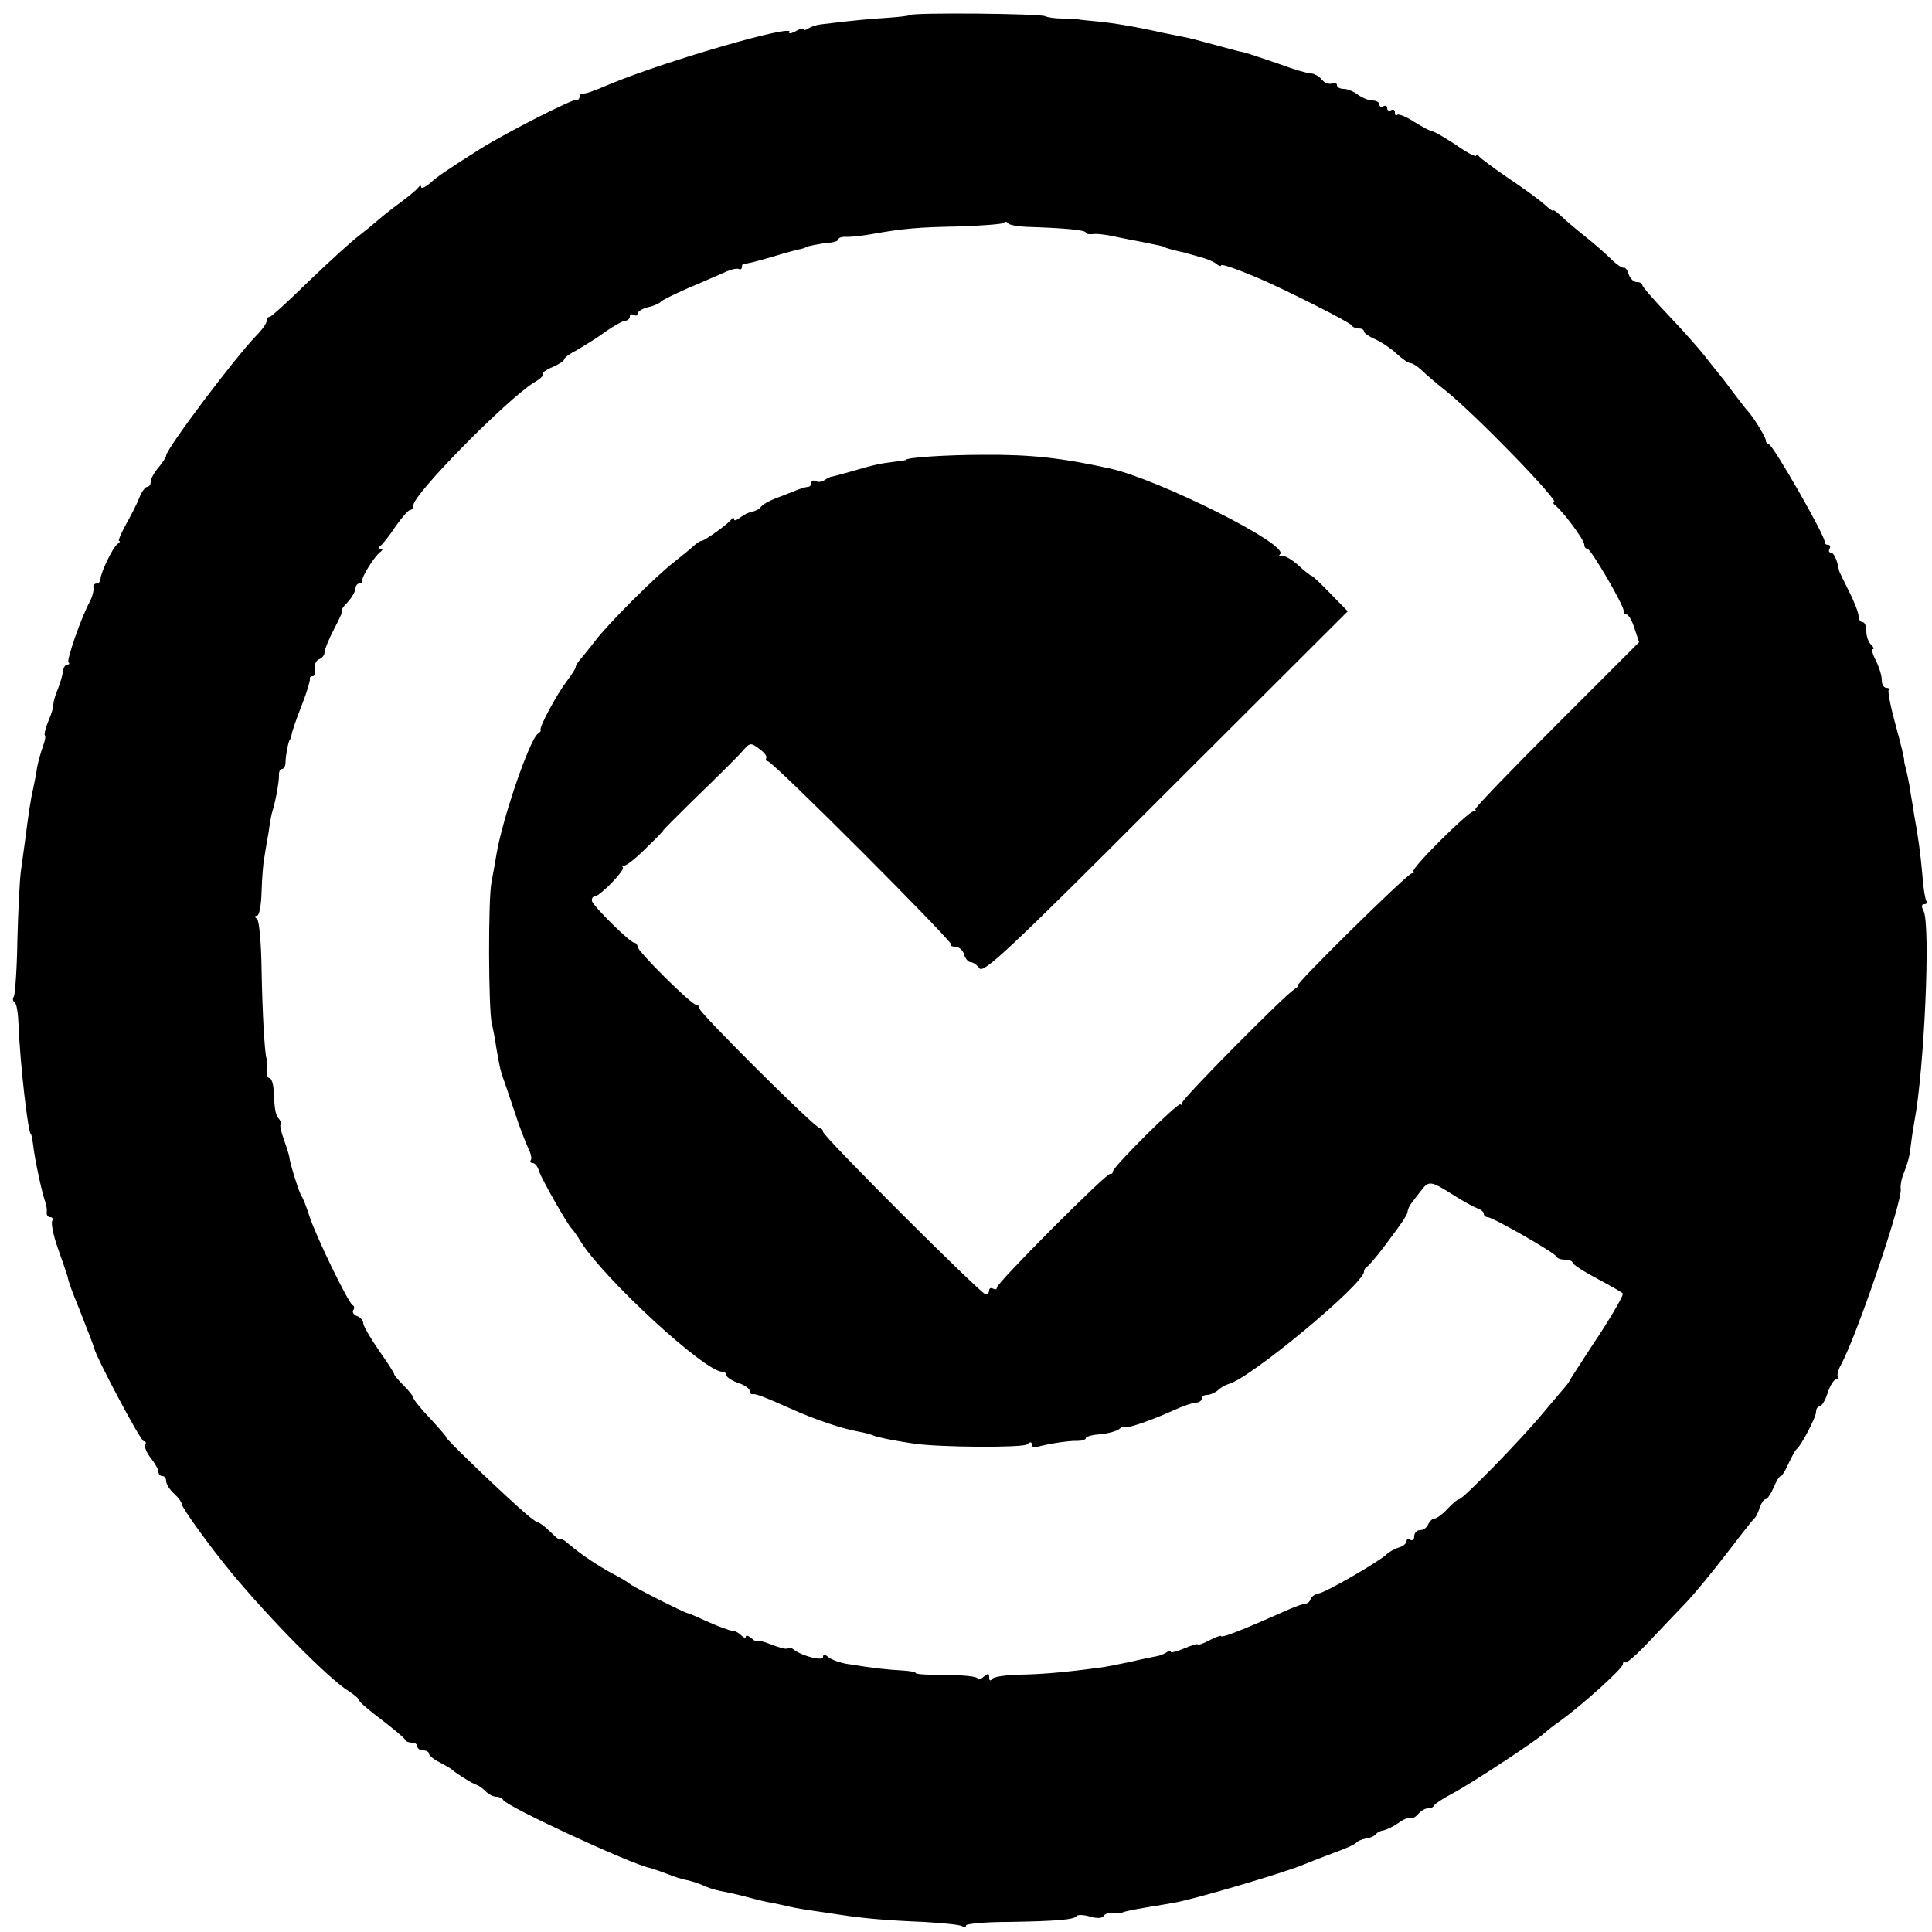
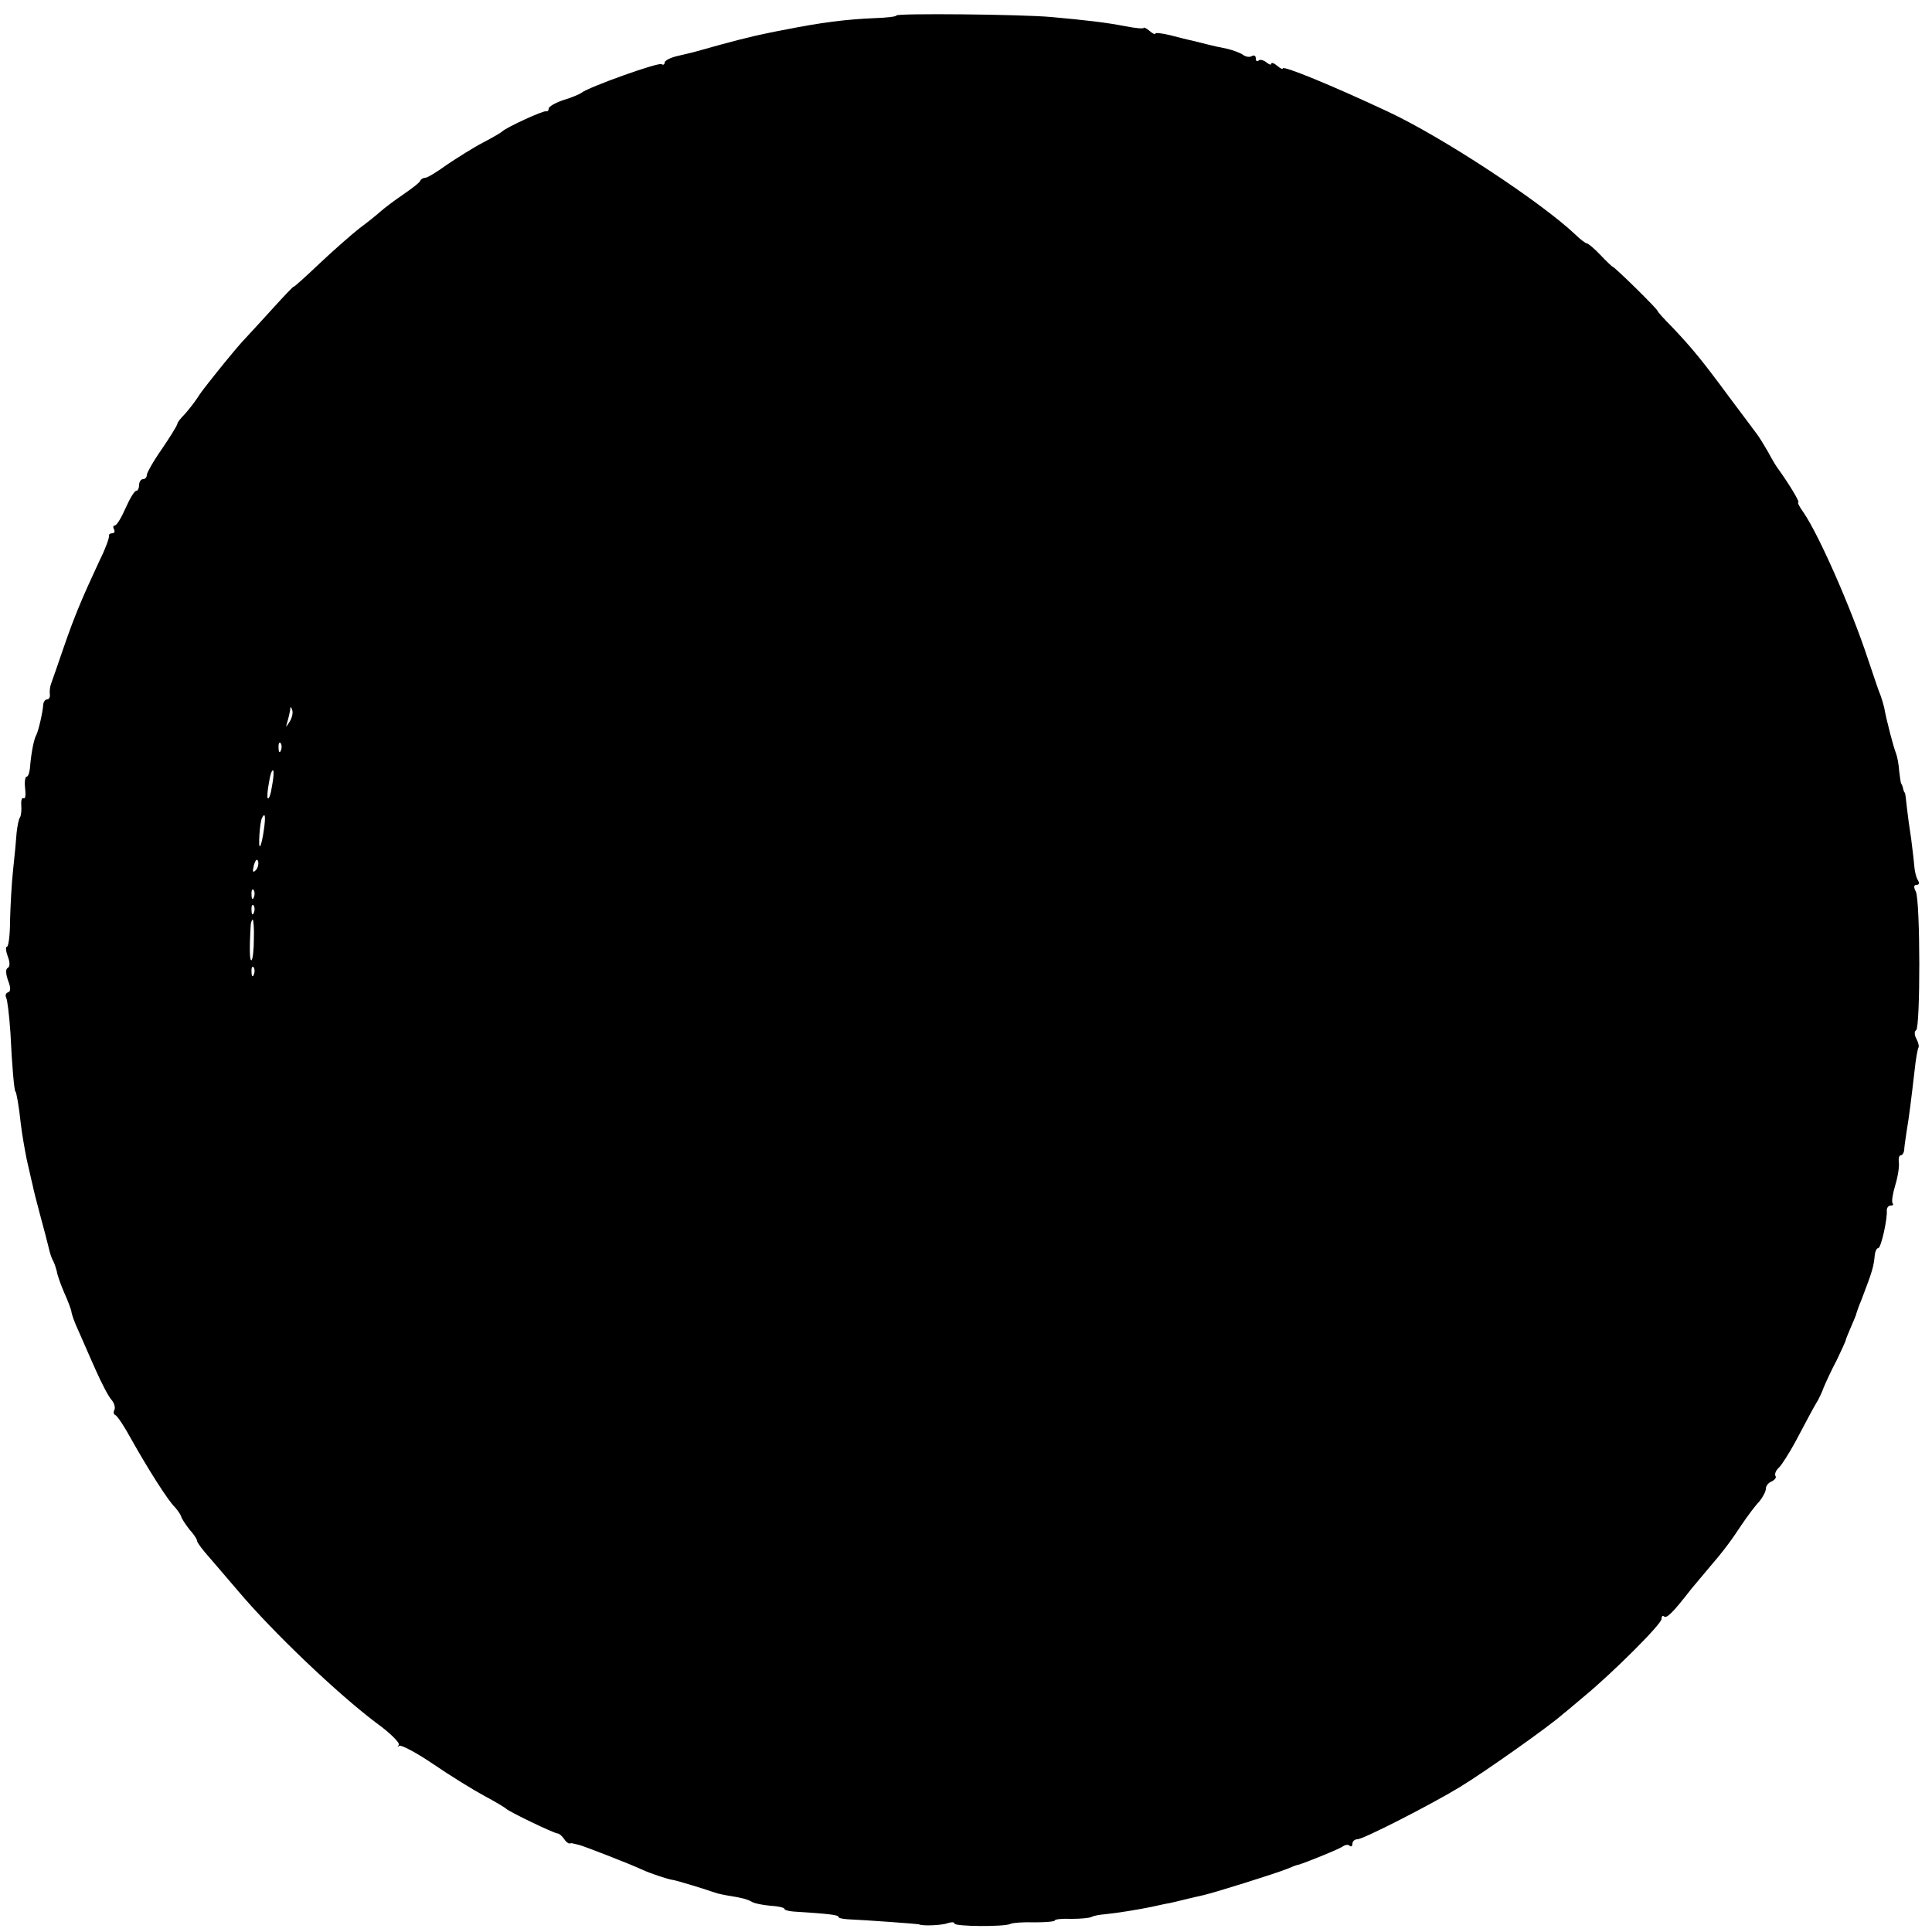
<svg xmlns="http://www.w3.org/2000/svg" version="1.0" width="500pt" height="500pt" viewBox="0 0 500 500" preserveAspectRatio="xMidYMid meet">
  <g transform="translate(0,500) scale(0.1,-0.1)" fill="#000000" stroke="none">
-     <path d="M2355 4961 c-3 -2 -28 -5 -57 -7 -46 -3 -84 -6 -173 -17 -11 -1 -26 -6 -32 -10 -7 -5 -13 -6 -13 -2 0 3 -10 1 -21 -6 -12 -6 -19 -7 -16 -2 14 22 -314 -73 -458 -132 -54 -23 -70 -28 -77 -27 -5 1 -8 -3 -8 -8 0 -5 -3 -9 -7 -8 -10 3 -184 -86 -248 -126 -93 -59 -112 -72 -132 -90 -13 -11 -23 -15 -23 -10 0 5 -4 4 -8 -2 -4 -5 -25 -23 -47 -39 -22 -16 -47 -36 -57 -45 -9 -8 -31 -26 -49 -40 -19 -14 -77 -67 -129 -117 -52 -51 -98 -93 -102 -93 -5 0 -8 -5 -8 -11 0 -6 -12 -23 -28 -39 -55 -57 -232 -292 -232 -309 0 -4 -9 -18 -20 -31 -11 -13 -20 -29 -20 -37 0 -7 -4 -13 -9 -13 -5 0 -14 -12 -20 -27 -6 -16 -22 -47 -35 -70 -13 -24 -21 -43 -18 -43 4 0 2 -4 -4 -8 -12 -8 -44 -75 -44 -91 0 -6 -5 -11 -10 -11 -6 0 -10 -6 -8 -12 1 -7 -3 -22 -9 -34 -22 -39 -61 -152 -56 -158 4 -3 2 -6 -3 -6 -5 0 -10 -8 -11 -17 -1 -10 -7 -31 -14 -48 -7 -16 -11 -33 -11 -38 1 -4 -4 -23 -12 -41 -8 -19 -12 -36 -10 -39 3 -2 0 -15 -5 -29 -5 -14 -12 -38 -15 -54 -2 -16 -7 -40 -10 -54 -6 -25 -12 -64 -21 -135 -3 -22 -8 -58 -11 -80 -3 -22 -7 -102 -9 -177 -1 -75 -6 -141 -9 -147 -4 -5 -3 -12 2 -15 5 -3 9 -29 10 -58 4 -103 25 -283 32 -283 1 0 4 -13 6 -30 4 -36 23 -124 31 -145 3 -8 5 -21 4 -28 -1 -6 3 -12 9 -12 6 0 8 -5 5 -10 -3 -6 3 -38 15 -71 12 -34 23 -66 25 -73 2 -13 11 -37 31 -86 27 -69 37 -95 38 -100 5 -23 120 -240 128 -240 5 0 7 -4 4 -9 -3 -5 3 -20 14 -34 11 -14 20 -30 20 -36 0 -6 5 -11 10 -11 6 0 10 -6 10 -13 0 -8 9 -22 20 -32 11 -10 20 -22 20 -27 0 -9 72 -109 128 -177 99 -120 255 -278 305 -308 15 -10 27 -20 27 -24 0 -4 26 -26 58 -50 31 -24 59 -47 60 -51 2 -5 10 -8 18 -8 8 0 14 -4 14 -10 0 -5 7 -10 15 -10 8 0 15 -4 15 -8 0 -5 12 -15 28 -23 15 -8 29 -16 32 -19 8 -8 54 -37 65 -40 6 -2 16 -10 23 -17 7 -7 19 -13 27 -13 7 0 15 -4 17 -8 6 -16 330 -166 379 -176 8 -2 28 -9 44 -15 17 -7 41 -15 54 -17 13 -3 31 -9 40 -13 9 -5 30 -12 46 -15 17 -3 48 -10 70 -16 22 -6 51 -13 65 -15 14 -3 34 -7 46 -10 12 -3 37 -7 58 -10 20 -3 53 -8 74 -11 52 -8 113 -14 214 -18 48 -3 92 -7 98 -11 5 -3 10 -3 10 2 0 4 48 9 108 9 127 2 172 6 178 15 2 4 18 4 34 -1 18 -5 32 -5 36 1 3 6 13 9 22 8 10 -1 20 0 25 1 12 4 19 6 72 15 28 4 57 10 65 11 56 10 292 80 335 99 17 7 53 21 80 31 28 10 52 21 55 25 3 4 14 9 25 11 11 1 23 7 26 11 3 5 12 9 20 10 8 2 25 10 38 19 13 10 28 15 31 13 4 -3 13 2 20 10 7 8 18 15 25 15 8 0 15 3 17 8 2 4 23 18 48 31 47 25 216 136 236 155 7 6 24 20 40 31 56 40 164 137 164 148 0 5 3 8 6 5 3 -4 31 21 62 54 31 33 74 78 96 101 21 22 68 79 104 126 36 47 68 88 72 91 4 3 10 15 14 28 4 12 11 22 15 22 5 0 14 14 21 30 7 17 15 30 19 30 3 0 12 15 20 33 8 17 17 34 21 37 12 10 50 82 50 96 0 8 4 14 9 14 5 0 15 16 21 35 6 19 16 35 22 35 6 0 8 3 5 6 -4 4 0 19 8 33 41 76 159 423 154 454 -1 7 1 20 4 30 16 42 19 54 22 82 2 17 6 44 9 60 26 135 43 512 24 548 -6 11 -5 17 2 17 6 0 9 4 5 9 -3 6 -8 36 -10 68 -5 56 -11 99 -21 153 -2 14 -6 39 -9 55 -4 30 -12 65 -15 75 -1 3 -2 8 -2 11 1 4 -9 45 -22 92 -13 47 -21 88 -18 91 3 3 0 6 -6 6 -7 0 -12 9 -12 20 0 12 -7 34 -15 50 -9 17 -12 30 -8 30 4 0 2 5 -5 12 -7 7 -12 22 -12 35 0 13 -4 23 -10 23 -5 0 -10 7 -10 15 0 9 -11 38 -25 65 -14 28 -26 52 -26 55 -4 25 -13 45 -21 45 -5 0 -6 5 -3 10 3 6 1 10 -4 10 -6 0 -10 4 -9 8 4 11 -134 252 -144 252 -4 0 -8 5 -8 10 0 9 -35 65 -50 80 -3 3 -18 23 -35 45 -16 22 -34 45 -40 52 -5 6 -21 26 -35 44 -14 18 -55 64 -92 103 -37 39 -68 74 -68 79 0 4 -6 7 -14 7 -8 0 -17 9 -21 20 -3 11 -9 19 -13 17 -4 -1 -19 9 -33 23 -14 14 -45 41 -69 60 -24 19 -52 43 -62 53 -10 9 -18 15 -18 12 0 -3 -10 4 -22 15 -13 12 -54 42 -93 68 -38 26 -73 52 -77 57 -4 6 -8 7 -8 2 0 -4 -24 8 -52 28 -29 19 -56 35 -61 35 -4 0 -25 11 -46 24 -21 14 -42 22 -45 19 -3 -4 -6 -1 -6 6 0 7 -4 9 -10 6 -5 -3 -10 -1 -10 5 0 6 -4 8 -10 5 -5 -3 -10 -1 -10 4 0 6 -8 11 -18 11 -10 0 -27 7 -38 15 -10 8 -27 15 -36 15 -10 0 -18 4 -18 10 0 5 -6 7 -13 4 -8 -3 -20 2 -27 11 -7 8 -19 15 -28 15 -8 0 -46 11 -83 25 -38 13 -79 27 -92 30 -12 2 -47 12 -77 20 -30 8 -66 18 -80 20 -14 3 -36 7 -50 10 -61 14 -129 26 -175 30 -22 2 -42 4 -45 5 -3 1 -21 2 -40 2 -19 0 -39 3 -45 6 -11 7 -344 10 -350 3z m300 -548 c96 -3 155 -8 155 -15 0 -3 8 -5 17 -4 9 2 35 -1 57 -6 23 -5 55 -11 71 -14 52 -11 60 -12 60 -14 0 -1 8 -3 18 -6 9 -2 23 -6 30 -7 6 -2 26 -7 42 -12 17 -4 36 -12 43 -18 6 -5 12 -7 12 -4 0 5 35 -7 95 -32 70 -30 241 -116 243 -123 2 -4 10 -8 18 -8 8 0 14 -3 14 -8 0 -4 13 -13 29 -20 16 -7 41 -24 55 -37 15 -14 31 -25 37 -25 5 0 17 -8 27 -17 10 -10 38 -34 62 -53 77 -61 299 -290 282 -290 -4 0 -2 -4 3 -8 18 -13 75 -89 75 -101 0 -6 3 -11 8 -11 9 0 98 -152 94 -162 -1 -4 2 -8 7 -8 5 0 15 -16 21 -36 l12 -36 -214 -214 c-118 -118 -213 -216 -210 -219 3 -3 1 -5 -5 -5 -13 0 -162 -148 -155 -155 3 -3 1 -5 -4 -5 -11 0 -305 -290 -295 -290 3 0 -1 -5 -9 -10 -27 -17 -290 -283 -290 -293 0 -6 -2 -8 -5 -5 -6 6 -175 -162 -175 -174 0 -4 -3 -7 -7 -6 -10 2 -293 -282 -293 -294 0 -5 -4 -6 -10 -3 -5 3 -10 1 -10 -4 0 -6 -4 -11 -9 -11 -11 0 -421 409 -421 421 0 5 -4 9 -8 9 -12 0 -312 299 -312 310 0 6 -4 10 -9 10 -12 0 -151 138 -151 150 0 5 -4 10 -8 10 -11 0 -106 94 -110 108 -1 7 2 12 7 12 13 0 79 68 73 75 -3 3 -1 5 4 5 6 0 31 20 56 45 26 25 45 45 44 45 -2 0 37 39 87 88 50 48 101 99 115 114 23 27 24 27 47 10 13 -9 21 -20 18 -24 -2 -5 0 -8 4 -8 13 0 481 -469 475 -475 -3 -3 2 -5 11 -5 8 0 19 -9 22 -20 3 -11 11 -20 17 -20 6 0 16 -7 23 -16 10 -14 76 47 482 454 l471 470 -45 46 c-24 25 -46 46 -49 46 -2 0 -18 12 -35 28 -17 15 -37 26 -43 24 -6 -2 -7 0 -3 4 24 24 -309 191 -438 221 -127 28 -207 37 -330 36 -94 0 -200 -7 -200 -13 0 -1 -13 -3 -30 -5 -34 -4 -51 -7 -115 -26 -25 -7 -47 -13 -50 -13 -3 -1 -11 -5 -17 -9 -7 -5 -17 -5 -23 -2 -5 3 -10 1 -10 -4 0 -6 -4 -11 -9 -11 -5 0 -22 -5 -38 -12 -15 -6 -30 -12 -33 -13 -24 -8 -46 -20 -51 -27 -3 -5 -13 -10 -21 -12 -9 -1 -23 -8 -32 -15 -9 -7 -16 -10 -16 -5 0 5 -4 5 -8 -1 -9 -12 -69 -55 -77 -55 -4 0 -12 -6 -19 -12 -7 -7 -31 -26 -52 -43 -49 -38 -171 -160 -204 -204 -14 -18 -31 -39 -37 -46 -7 -8 -13 -17 -13 -21 0 -4 -11 -21 -24 -38 -25 -33 -71 -118 -67 -125 2 -2 -2 -7 -7 -10 -21 -14 -91 -217 -107 -311 -2 -14 -8 -46 -13 -73 -9 -44 -8 -335 1 -367 2 -8 8 -37 12 -65 10 -56 10 -54 17 -75 3 -8 16 -46 29 -85 12 -38 29 -81 35 -94 7 -14 11 -28 8 -33 -3 -4 -1 -8 5 -8 5 0 13 -9 16 -21 7 -21 74 -139 85 -149 3 -3 14 -18 24 -35 62 -97 320 -335 365 -335 6 0 11 -4 11 -9 0 -5 14 -14 30 -20 17 -5 30 -15 30 -20 0 -6 3 -10 8 -9 8 1 25 -5 97 -37 64 -29 136 -53 177 -60 17 -3 34 -8 38 -10 7 -4 56 -14 105 -21 69 -10 281 -11 293 -2 8 7 12 7 12 0 0 -6 6 -9 13 -7 22 7 82 17 105 16 12 0 22 3 22 7 0 4 17 9 37 10 20 2 43 8 50 14 7 6 13 8 13 5 0 -7 70 17 127 43 24 11 50 20 58 20 8 0 15 5 15 10 0 6 6 10 14 10 8 0 21 6 28 12 7 7 20 14 27 16 52 11 351 259 351 291 0 5 4 11 8 13 4 2 23 24 42 49 52 69 63 86 63 95 1 5 5 14 9 19 4 6 16 21 26 34 20 26 24 26 87 -14 22 -14 48 -28 58 -32 9 -3 17 -9 17 -14 0 -5 5 -9 10 -9 13 0 174 -92 178 -102 2 -5 12 -8 23 -8 10 0 19 -4 19 -8 0 -4 29 -23 65 -42 36 -19 65 -36 65 -38 0 -8 -36 -70 -80 -135 -25 -38 -49 -76 -55 -85 -5 -10 -12 -19 -15 -22 -3 -3 -27 -32 -55 -65 -56 -68 -209 -225 -219 -225 -4 0 -17 -11 -30 -25 -13 -14 -28 -25 -34 -25 -5 0 -12 -7 -16 -15 -3 -8 -12 -15 -21 -15 -8 0 -15 -7 -15 -16 0 -8 -4 -12 -10 -9 -5 3 -10 2 -10 -4 0 -5 -9 -13 -20 -16 -11 -3 -26 -12 -32 -18 -20 -19 -158 -99 -176 -101 -9 -2 -18 -8 -20 -14 -2 -7 -8 -12 -13 -12 -5 0 -31 -9 -57 -21 -110 -49 -162 -69 -162 -63 0 2 -13 -2 -30 -11 -16 -9 -30 -13 -30 -11 0 3 -16 -2 -35 -10 -19 -8 -35 -12 -35 -9 0 4 -6 3 -12 -2 -7 -4 -17 -8 -23 -9 -5 -1 -37 -7 -70 -15 -33 -7 -69 -14 -80 -15 -89 -12 -149 -17 -205 -18 -36 -1 -68 -5 -72 -11 -5 -6 -8 -5 -8 4 0 11 -3 11 -15 1 -8 -7 -15 -8 -15 -4 0 5 -36 9 -80 9 -44 0 -80 2 -80 5 0 3 -17 6 -38 7 -35 2 -67 5 -141 17 -18 3 -39 11 -47 17 -9 8 -14 8 -14 1 0 -12 -54 2 -76 19 -6 5 -13 6 -16 3 -3 -3 -22 2 -42 10 -20 8 -36 12 -36 9 0 -3 -7 0 -15 7 -8 7 -15 9 -15 4 0 -4 -5 -3 -12 4 -7 7 -17 12 -24 12 -6 0 -33 10 -60 22 -27 12 -51 23 -54 23 -11 2 -145 70 -150 76 -3 3 -21 14 -40 24 -40 21 -85 51 -118 79 -12 11 -22 16 -22 12 0 -4 -11 5 -25 19 -14 14 -29 25 -33 25 -4 0 -27 18 -52 41 -67 60 -190 179 -185 179 2 0 -16 21 -40 47 -25 26 -45 51 -45 55 0 4 -11 18 -25 32 -14 14 -25 27 -25 30 0 3 -18 31 -40 62 -22 32 -40 63 -40 70 0 6 -7 15 -16 18 -8 3 -13 10 -10 15 4 5 3 11 -1 13 -11 4 -98 184 -113 233 -7 22 -16 45 -20 50 -6 9 -31 88 -31 100 0 2 -6 23 -14 45 -8 22 -12 40 -8 40 3 0 1 6 -4 13 -10 12 -12 19 -15 77 -1 17 -6 30 -11 30 -4 0 -8 10 -7 23 1 12 1 24 0 27 -5 13 -11 117 -13 230 -1 69 -6 128 -12 132 -7 5 -6 8 0 8 6 0 11 27 12 63 1 34 4 73 7 87 2 14 7 43 11 65 3 22 7 47 10 55 9 30 17 75 17 93 -1 9 3 17 8 17 5 0 9 8 9 18 0 16 8 57 11 57 1 0 3 7 5 15 1 8 13 42 26 75 13 33 22 63 21 68 -1 4 2 7 7 7 6 0 8 9 6 19 -2 11 3 22 11 25 8 3 14 11 14 18 0 7 11 34 25 61 14 26 23 47 20 47 -3 0 3 10 15 22 11 12 20 28 20 35 0 7 5 13 10 13 6 0 9 3 8 8 -3 8 32 64 47 74 6 5 6 8 0 8 -7 0 -7 3 0 8 6 4 23 26 39 50 16 23 33 42 37 42 5 0 9 6 9 13 0 28 241 273 312 317 16 9 26 19 23 22 -3 3 8 11 25 18 16 7 30 16 30 20 0 4 15 15 33 24 17 10 50 30 72 46 22 16 46 29 53 30 6 0 12 5 12 11 0 5 5 7 10 4 6 -3 10 -2 10 3 0 6 12 13 27 17 15 3 30 10 33 14 3 4 34 19 70 35 36 15 78 34 95 41 16 8 33 11 37 9 4 -3 8 0 8 5 0 6 3 10 8 9 4 -1 27 5 52 12 25 7 50 15 55 16 6 2 19 5 30 8 11 2 20 5 20 6 0 2 37 10 63 12 12 1 22 5 22 9 0 4 10 7 23 6 12 0 40 3 62 7 84 15 123 18 228 20 59 2 110 6 114 9 4 4 9 4 12 -1 3 -4 24 -8 46 -9z" />
+     <path d="M2320 4960 c0 -3 -26 -6 -58 -7 -73 -3 -141 -12 -226 -29 -11 -2 -32 -6 -46 -9 -45 -9 -96 -22 -195 -50 -5 -1 -25 -6 -42 -10 -18 -4 -33 -12 -33 -17 0 -5 -4 -7 -8 -4 -9 5 -188 -59 -207 -74 -5 -4 -27 -13 -47 -19 -21 -7 -38 -17 -38 -22 0 -5 -3 -8 -7 -7 -8 2 -103 -42 -113 -52 -3 -3 -25 -16 -50 -29 -25 -13 -66 -39 -93 -57 -26 -19 -51 -34 -56 -34 -5 0 -11 -3 -13 -7 -1 -5 -21 -20 -44 -36 -22 -15 -49 -35 -60 -45 -10 -9 -35 -29 -54 -43 -19 -15 -65 -55 -102 -90 -38 -36 -68 -63 -68 -61 0 2 -24 -23 -52 -54 -29 -32 -64 -70 -78 -85 -14 -15 -36 -42 -50 -59 -14 -17 -32 -40 -40 -50 -8 -10 -22 -28 -30 -41 -8 -12 -23 -31 -32 -41 -10 -10 -19 -21 -19 -25 -1 -5 -19 -34 -40 -65 -22 -31 -39 -62 -39 -67 0 -6 -4 -11 -10 -11 -5 0 -10 -7 -10 -15 0 -8 -3 -15 -7 -15 -5 0 -17 -20 -28 -45 -11 -25 -23 -45 -28 -45 -4 0 -5 -4 -2 -10 3 -5 1 -10 -4 -10 -6 0 -10 -3 -9 -7 1 -5 -9 -33 -24 -63 -47 -101 -65 -144 -93 -225 -15 -44 -30 -87 -33 -95 -3 -8 -4 -21 -3 -27 1 -7 -2 -13 -7 -13 -5 0 -9 -6 -10 -12 -1 -21 -13 -71 -18 -80 -6 -10 -13 -45 -16 -80 -1 -16 -5 -28 -9 -28 -4 0 -6 -14 -4 -30 2 -17 1 -28 -4 -26 -4 3 -7 -5 -6 -17 1 -12 0 -26 -3 -32 -4 -5 -7 -23 -9 -40 -1 -16 -5 -59 -9 -95 -4 -36 -7 -95 -8 -132 0 -38 -4 -68 -8 -68 -4 0 -3 -11 2 -25 6 -15 6 -27 0 -30 -6 -3 -5 -16 1 -33 7 -18 7 -28 0 -30 -6 -2 -8 -8 -5 -14 3 -5 8 -46 11 -91 4 -86 10 -152 13 -152 2 0 9 -36 14 -85 3 -25 10 -65 15 -90 6 -25 12 -54 15 -65 2 -11 11 -47 20 -80 9 -33 19 -71 22 -84 3 -14 8 -29 12 -35 3 -6 7 -18 9 -26 1 -9 10 -34 19 -55 10 -22 18 -44 19 -50 0 -5 8 -28 18 -49 10 -22 29 -67 44 -100 15 -34 33 -69 41 -78 8 -9 11 -21 8 -27 -3 -5 -2 -11 2 -13 5 -1 24 -30 42 -63 42 -75 95 -159 113 -176 7 -8 14 -18 16 -24 1 -5 11 -20 21 -33 11 -12 20 -25 20 -30 0 -4 15 -24 33 -44 17 -20 50 -58 72 -84 90 -107 258 -267 359 -343 36 -26 62 -52 58 -57 -4 -5 -3 -6 1 -2 5 3 45 -18 89 -48 44 -30 104 -67 132 -82 28 -15 53 -30 56 -33 6 -7 122 -63 133 -64 4 0 11 -6 16 -13 5 -8 11 -13 15 -13 3 1 7 1 9 0 1 0 9 -2 17 -4 14 -4 121 -45 165 -65 20 -9 65 -24 75 -25 6 0 88 -25 110 -33 8 -3 24 -6 35 -8 33 -5 49 -9 61 -16 6 -4 27 -8 47 -10 21 -1 37 -5 37 -8 0 -3 10 -6 23 -7 95 -6 117 -9 117 -14 0 -3 10 -5 23 -6 47 -2 182 -12 185 -13 7 -5 60 -3 75 3 9 3 17 3 17 -1 0 -8 130 -9 145 -1 6 3 34 5 63 4 28 0 52 2 52 5 0 3 19 5 43 4 23 0 46 2 52 5 5 3 21 6 35 7 31 3 86 12 120 19 14 3 35 8 48 10 12 3 31 7 42 10 11 3 30 7 43 10 31 7 187 56 217 68 14 6 27 11 30 11 18 5 107 41 116 48 6 4 14 5 17 1 4 -3 7 -1 7 5 0 7 6 12 13 12 15 0 189 89 265 135 64 39 234 159 268 190 7 5 31 26 54 45 76 63 200 187 200 200 0 7 3 10 6 7 7 -7 23 9 72 72 15 18 36 43 47 56 32 37 55 67 83 110 15 22 35 49 45 59 9 11 17 26 17 33 0 8 7 16 15 19 8 4 13 10 10 14 -3 5 1 15 9 22 8 8 26 37 41 64 42 79 44 83 55 102 6 9 15 28 20 42 6 14 20 45 33 69 12 25 22 47 23 50 0 3 7 20 14 36 7 17 14 32 14 35 1 3 6 19 13 35 29 76 32 86 35 118 1 9 5 17 9 17 7 0 24 75 22 98 0 6 4 12 10 12 6 0 8 2 5 6 -3 3 0 24 7 47 7 23 11 50 9 60 -1 9 1 17 5 17 4 0 8 6 9 13 0 6 3 28 6 47 7 41 12 83 21 160 3 30 8 56 10 59 2 2 0 12 -5 22 -6 10 -6 20 -1 23 11 7 11 336 -1 359 -6 11 -5 17 2 17 7 0 8 5 3 13 -4 6 -8 23 -9 37 -1 14 -5 45 -8 70 -4 25 -9 61 -11 80 -2 19 -4 36 -5 38 -2 1 -4 7 -5 12 -1 6 -4 11 -5 13 -1 1 -3 16 -5 32 -1 17 -5 37 -8 45 -6 14 -25 86 -31 120 -2 8 -6 22 -9 30 -4 8 -18 51 -33 95 -44 133 -126 319 -166 378 -11 15 -17 27 -14 27 5 0 -27 52 -51 85 -5 6 -17 26 -27 45 -11 19 -24 40 -28 45 -4 6 -36 48 -71 95 -73 99 -98 129 -149 183 -21 21 -38 40 -38 42 0 5 -112 115 -117 115 -1 0 -16 14 -31 30 -16 17 -32 30 -35 30 -3 0 -17 10 -30 23 -90 85 -345 253 -487 319 -143 67 -270 119 -270 111 0 -3 -7 0 -15 7 -8 7 -15 9 -15 5 0 -4 -6 -2 -13 4 -8 6 -17 8 -20 4 -4 -3 -7 -1 -7 6 0 7 -5 9 -10 6 -6 -4 -16 -2 -23 3 -7 5 -25 12 -42 16 -16 3 -39 8 -50 11 -11 3 -29 7 -40 10 -11 2 -37 9 -57 14 -21 5 -38 7 -38 4 0 -3 -7 0 -15 7 -8 7 -15 10 -15 8 0 -3 -21 -1 -47 4 -51 10 -104 16 -193 24 -77 7 -400 10 -400 4z m-1570 -1827 c-11 -17 -11 -17 -6 0 3 10 6 24 7 30 0 9 2 9 5 0 3 -7 0 -20 -6 -30z m-23 -75 c-3 -8 -6 -5 -6 6 -1 11 2 17 5 13 3 -3 4 -12 1 -19z m-23 -92 c-3 -21 -8 -35 -11 -32 -2 2 -1 20 3 40 3 21 8 35 11 32 2 -2 1 -20 -3 -40z m-21 -113 c-3 -21 -7 -40 -10 -43 -5 -6 -1 61 5 73 8 16 10 5 5 -30z m-21 -105 c-8 -8 -9 -4 -5 13 4 13 8 18 11 10 2 -7 -1 -18 -6 -23z m-5 -70 c-3 -8 -6 -5 -6 6 -1 11 2 17 5 13 3 -3 4 -12 1 -19z m0 -40 c-3 -8 -6 -5 -6 6 -1 11 2 17 5 13 3 -3 4 -12 1 -19z m0 -68 c0 -28 -3 -53 -6 -55 -5 -3 -6 29 -2 93 1 6 3 12 5 12 2 0 4 -23 3 -50z m0 -92 c-3 -8 -6 -5 -6 6 -1 11 2 17 5 13 3 -3 4 -12 1 -19z" />
  </g>
</svg>
